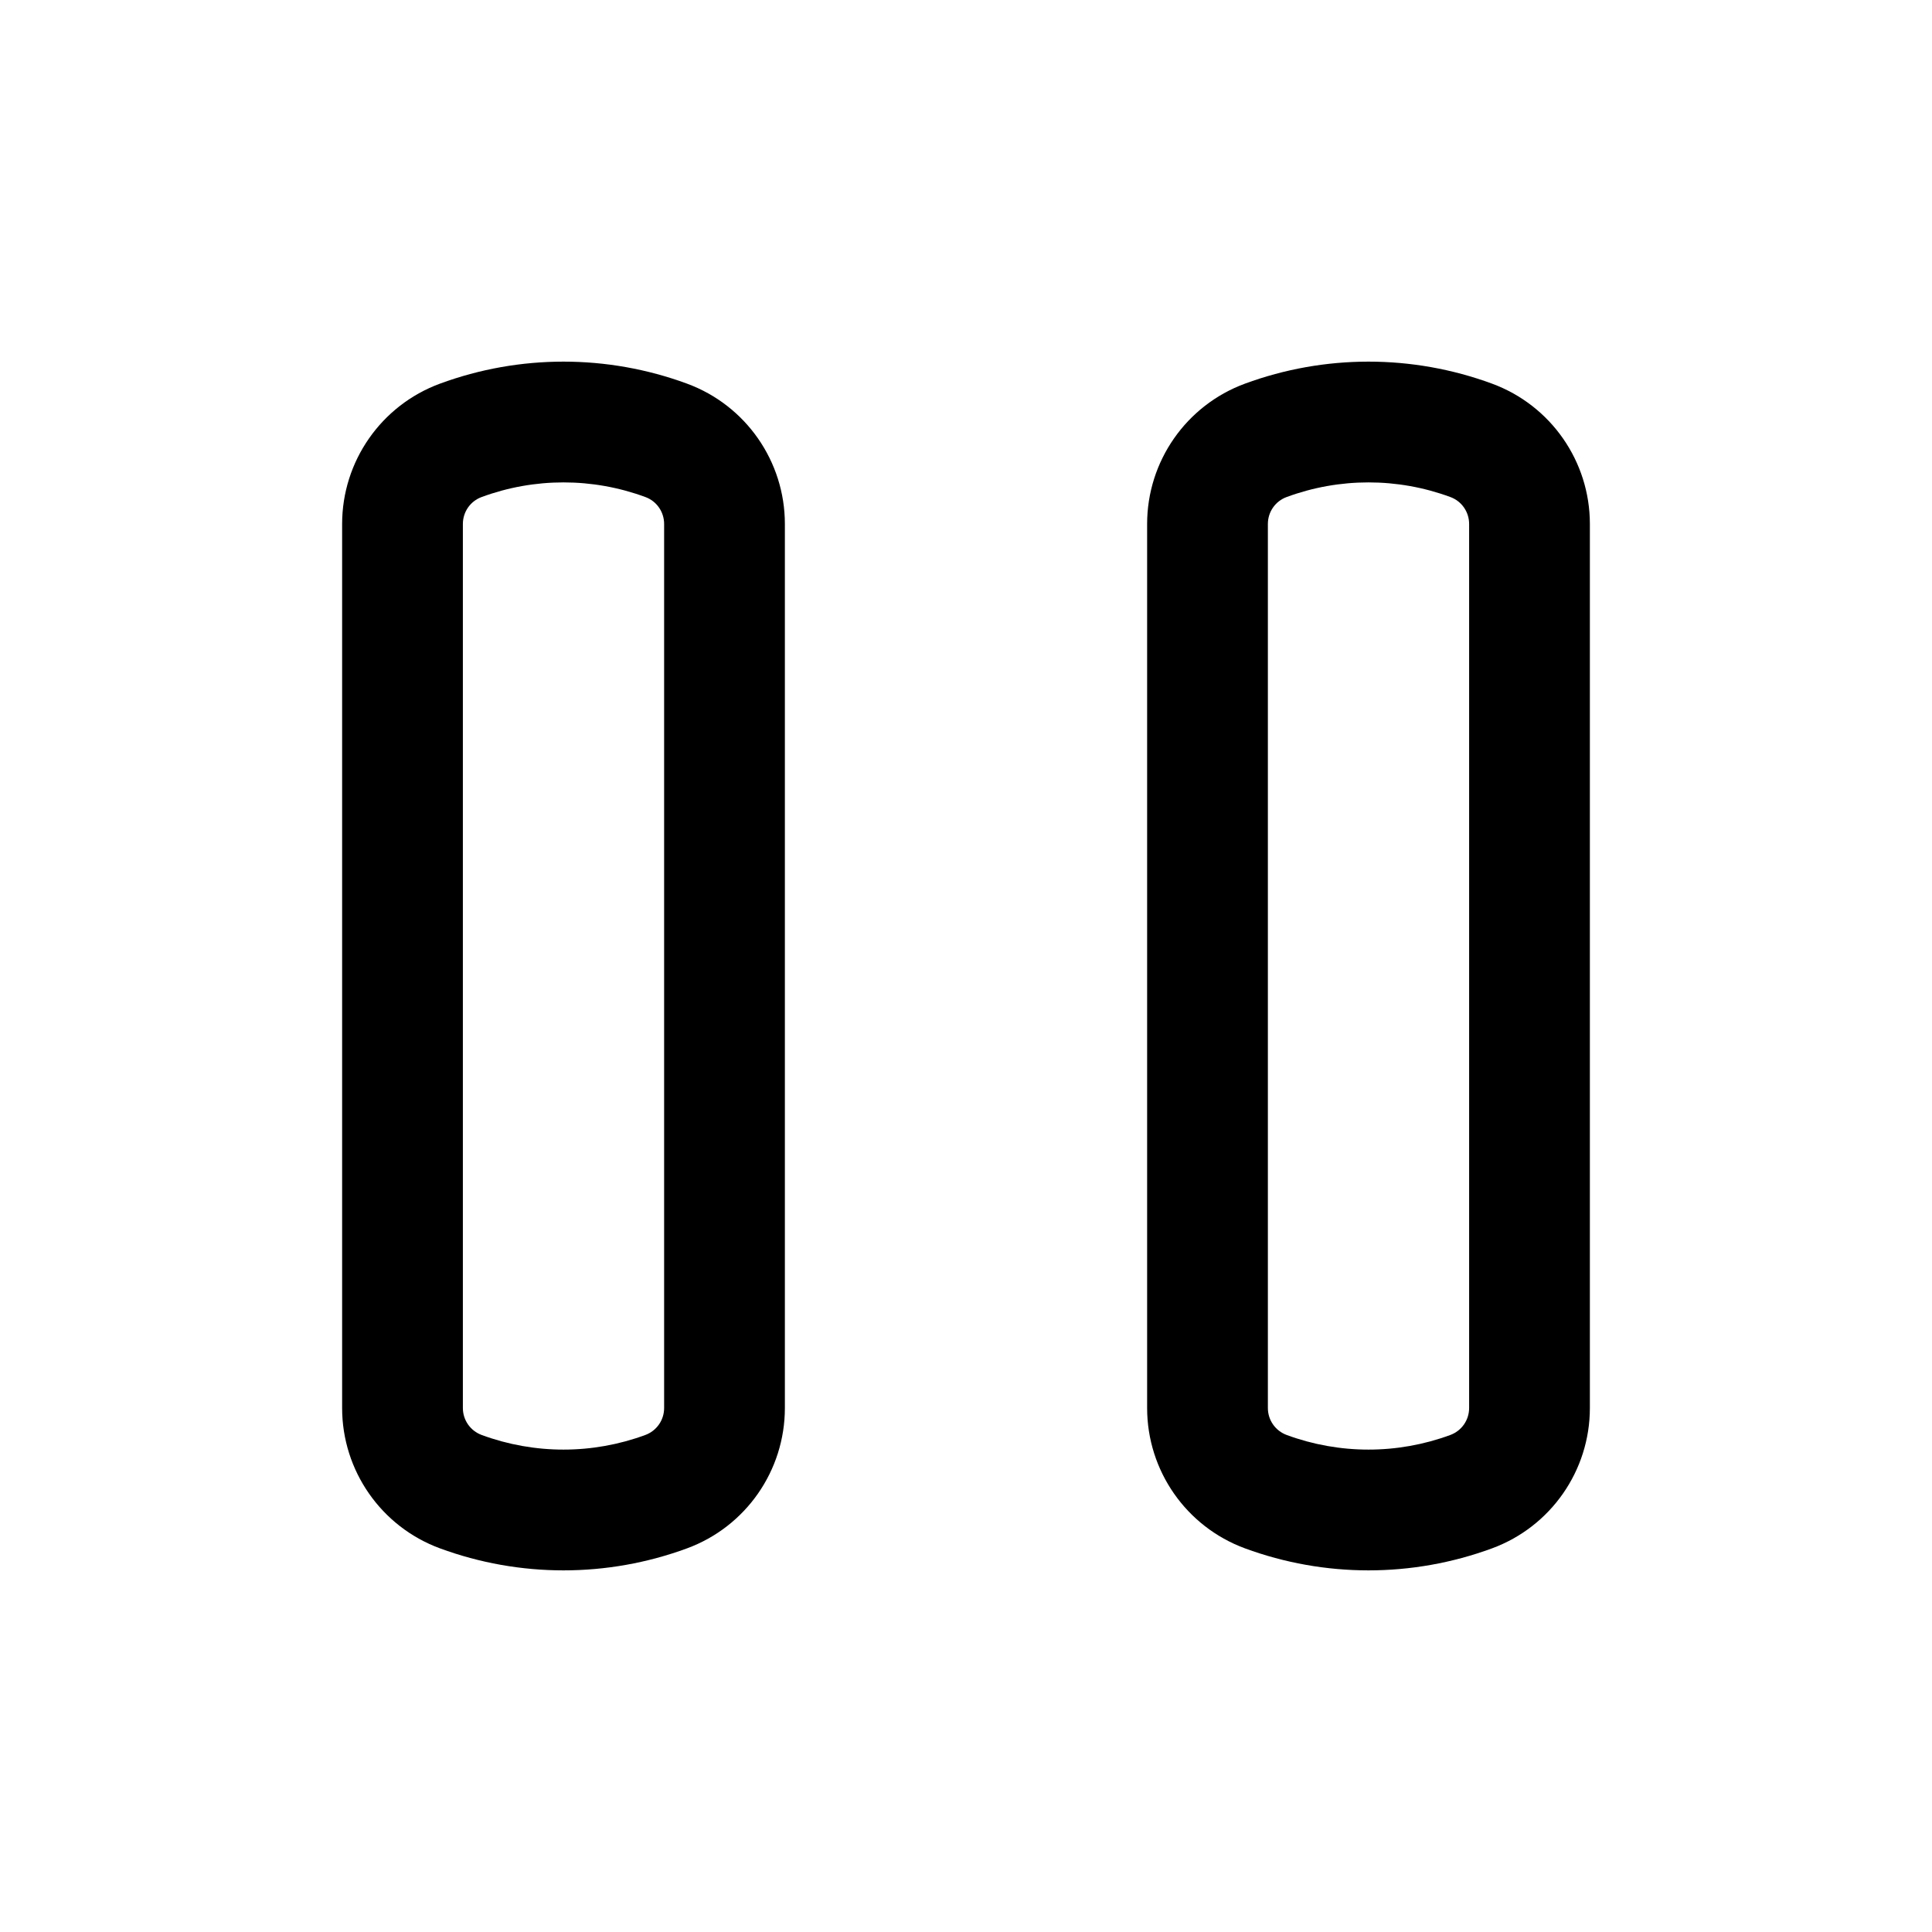
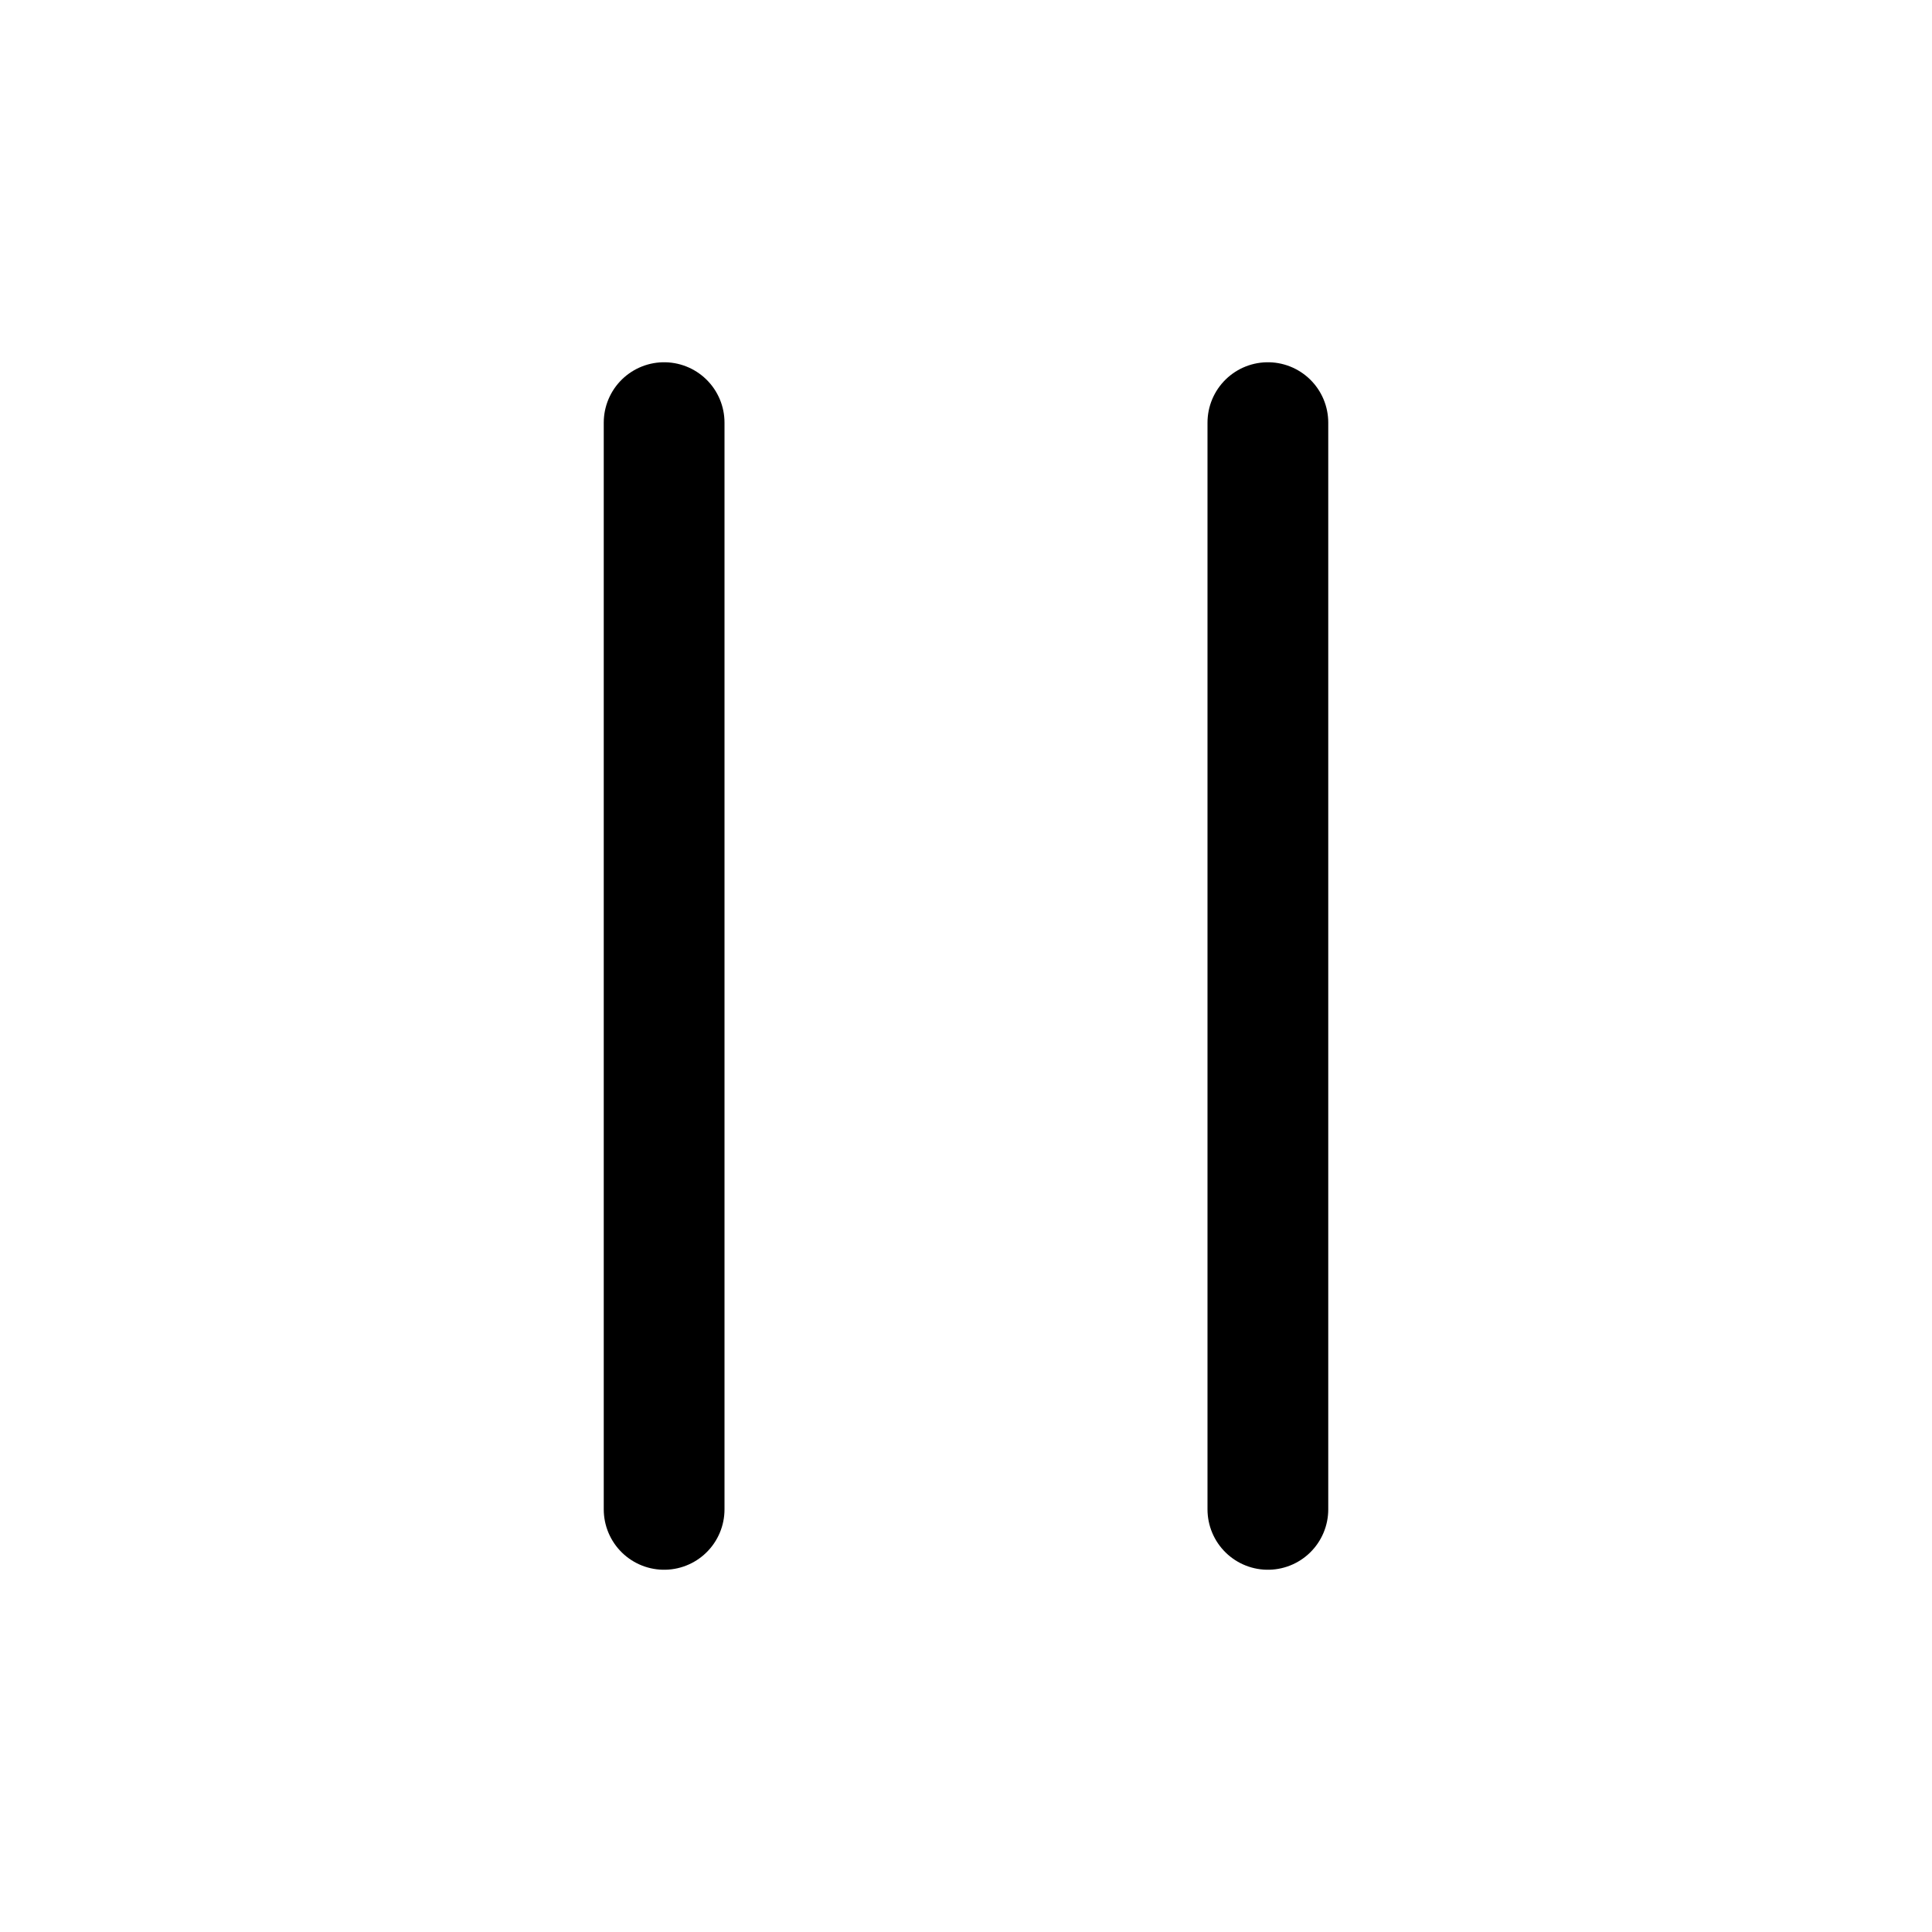
- <svg xmlns="http://www.w3.org/2000/svg" width="24" height="24" viewBox="0 0 24 24" fill="none">
-   <path fill-rule="evenodd" clip-rule="evenodd" d="M18.535 4.766C19.265 5.035 19.75 5.731 19.75 6.509V17.491C19.75 18.269 19.265 18.965 18.535 19.234C17.544 19.599 16.456 19.599 15.465 19.234C14.735 18.965 14.25 18.269 14.25 17.491L14.25 6.509C14.25 5.731 14.735 5.035 15.465 4.766C16.456 4.401 17.544 4.401 18.535 4.766ZM18.25 6.509C18.25 6.359 18.157 6.225 18.016 6.174C17.36 5.932 16.64 5.932 15.984 6.174C15.843 6.225 15.75 6.359 15.75 6.509L15.75 17.491C15.75 17.641 15.843 17.774 15.984 17.826C16.64 18.068 17.36 18.068 18.016 17.826C18.157 17.774 18.25 17.641 18.25 17.491V6.509Z" fill="black" />
-   <path fill-rule="evenodd" clip-rule="evenodd" d="M8.535 4.766C9.265 5.035 9.75 5.731 9.75 6.509L9.75 17.491C9.75 18.269 9.265 18.965 8.535 19.234C7.544 19.599 6.456 19.599 5.465 19.234C4.735 18.965 4.25 18.269 4.25 17.491L4.25 6.509C4.25 5.731 4.735 5.035 5.465 4.766C6.456 4.401 7.544 4.401 8.535 4.766ZM8.25 6.509C8.25 6.359 8.157 6.225 8.016 6.174C7.36 5.932 6.64 5.932 5.984 6.174C5.843 6.225 5.75 6.359 5.75 6.509L5.75 17.491C5.75 17.641 5.843 17.774 5.984 17.826C6.64 18.068 7.36 18.068 8.016 17.826C8.157 17.774 8.25 17.641 8.25 17.491L8.25 6.509Z" fill="black" />
+ <svg xmlns="http://www.w3.org/2000/svg" fill="none" viewBox="0 0 24 24" stroke-width="1.5" stroke="currentColor" class="w-6 h-6">
+   <path stroke-linecap="round" stroke-linejoin="round" d="M15.75 5.25v13.5m-7.5-13.5v13.5" />
</svg>
